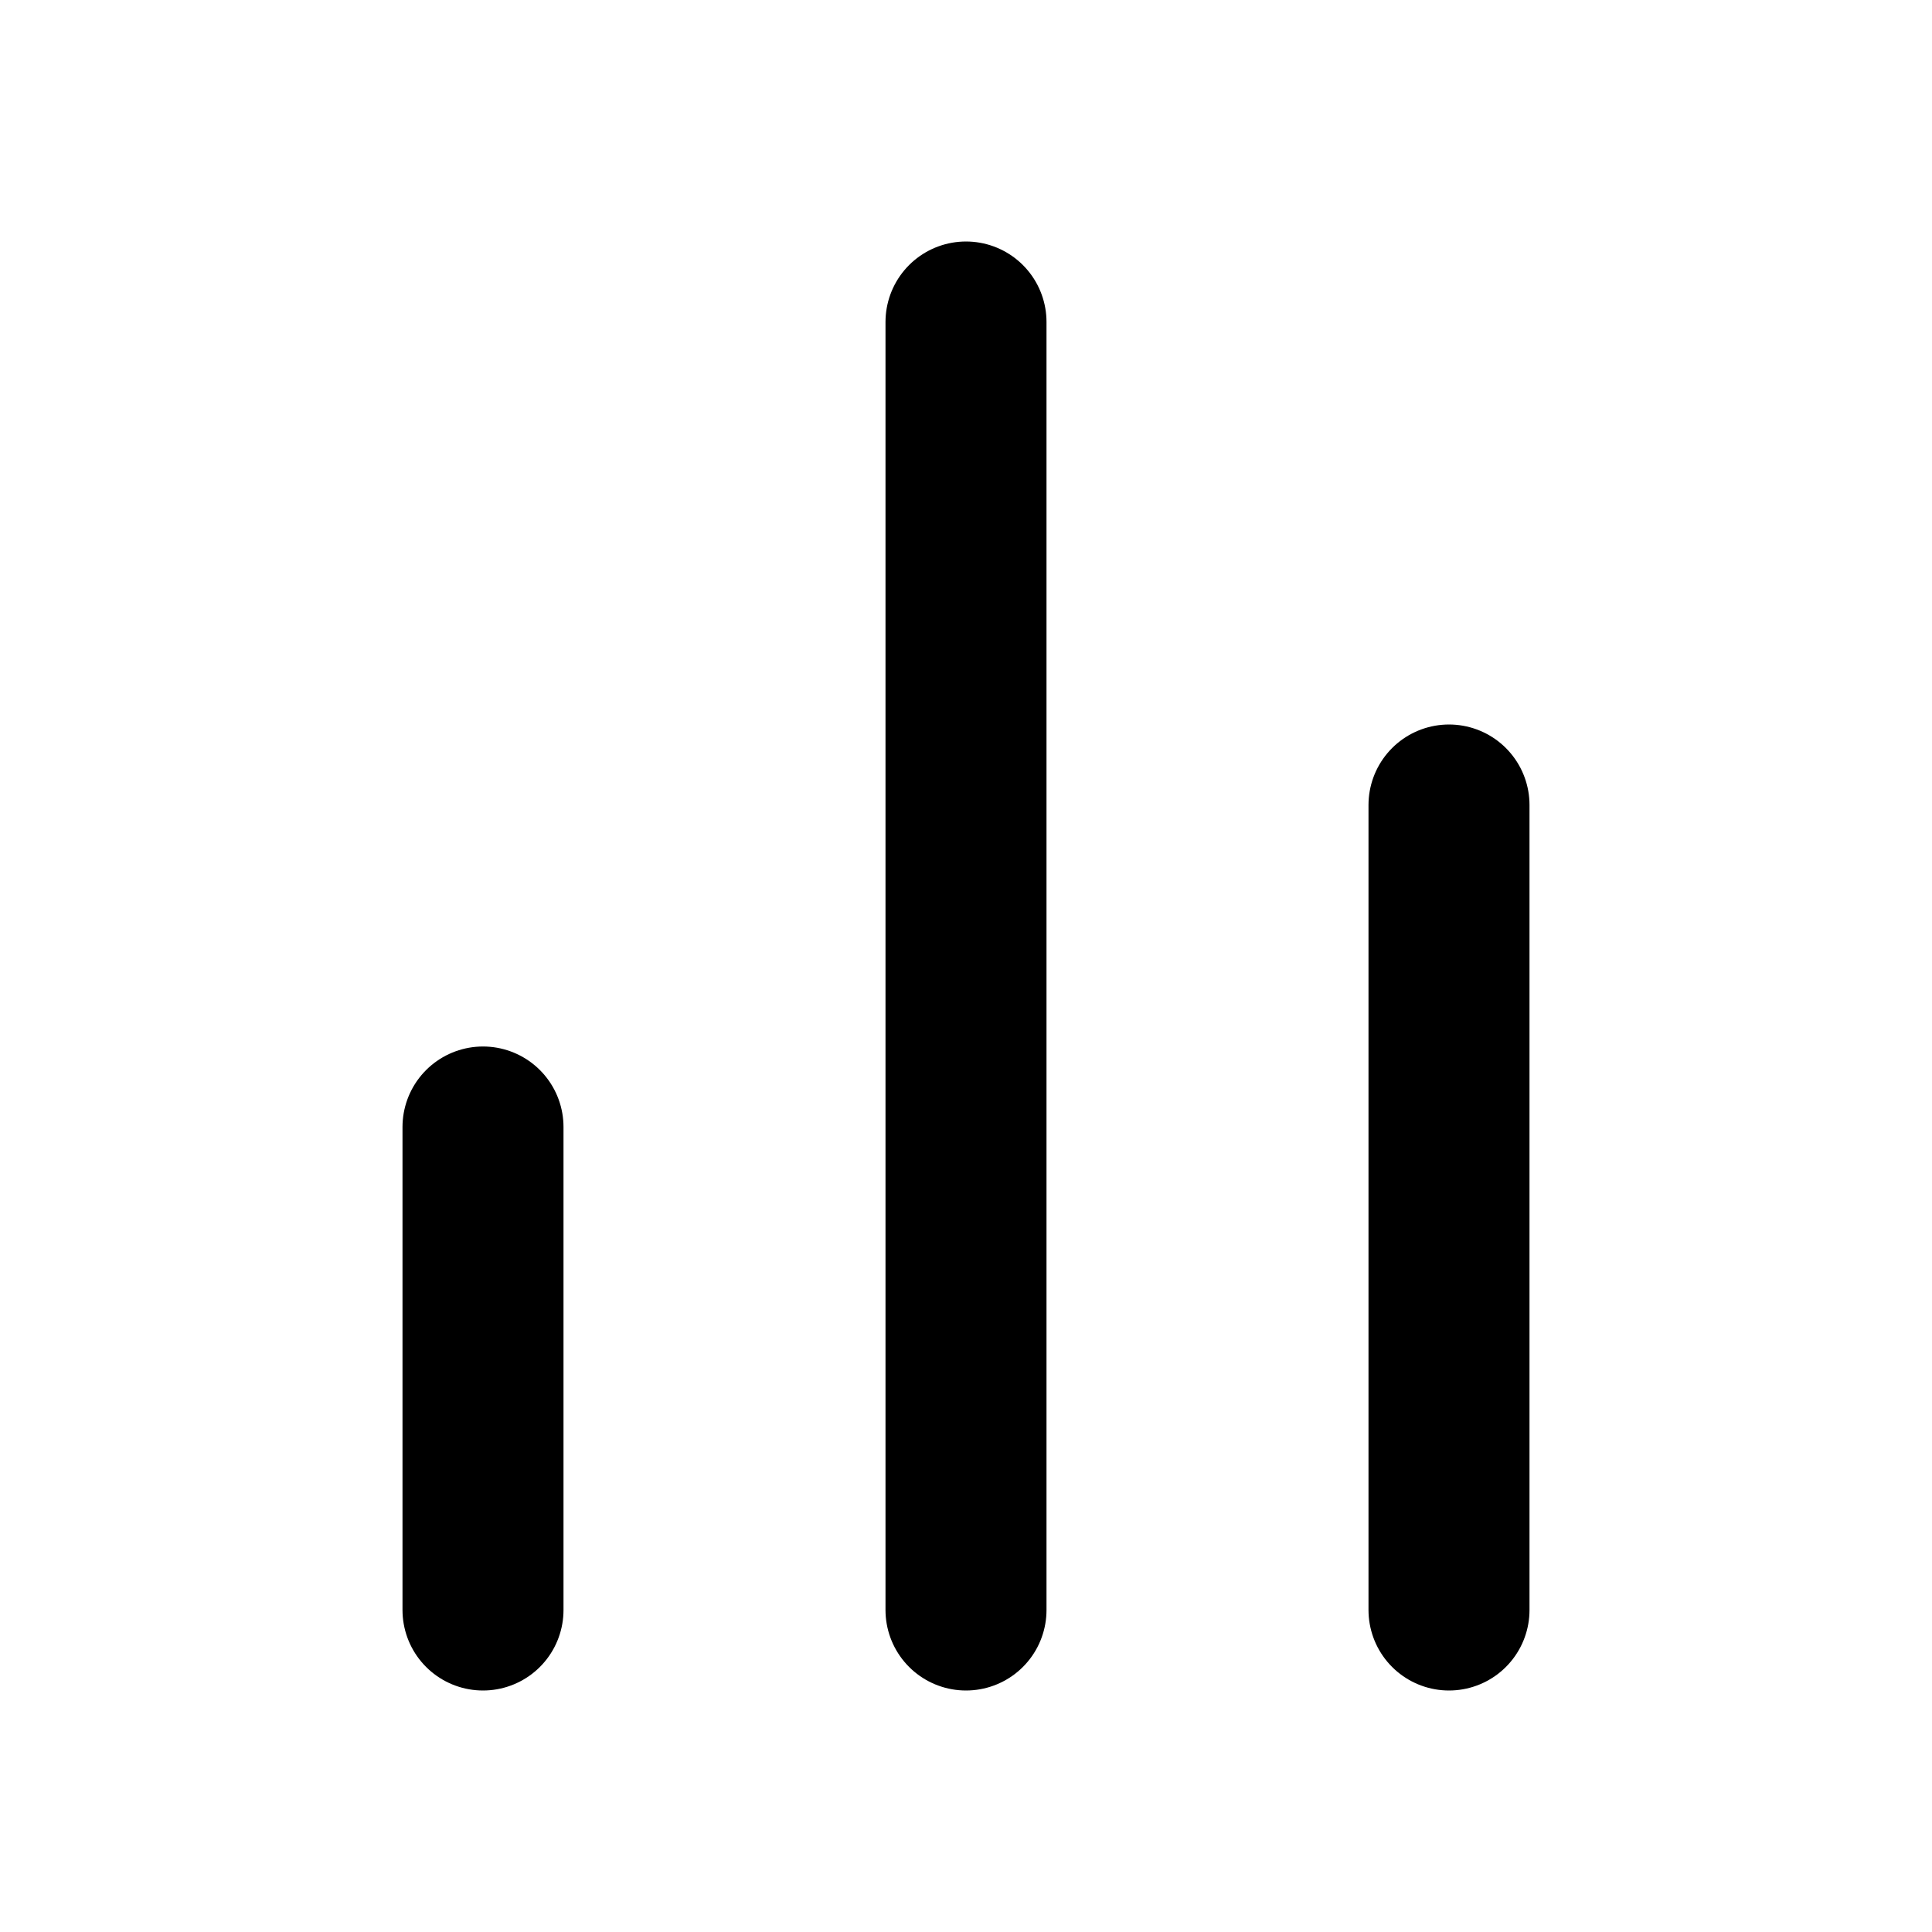
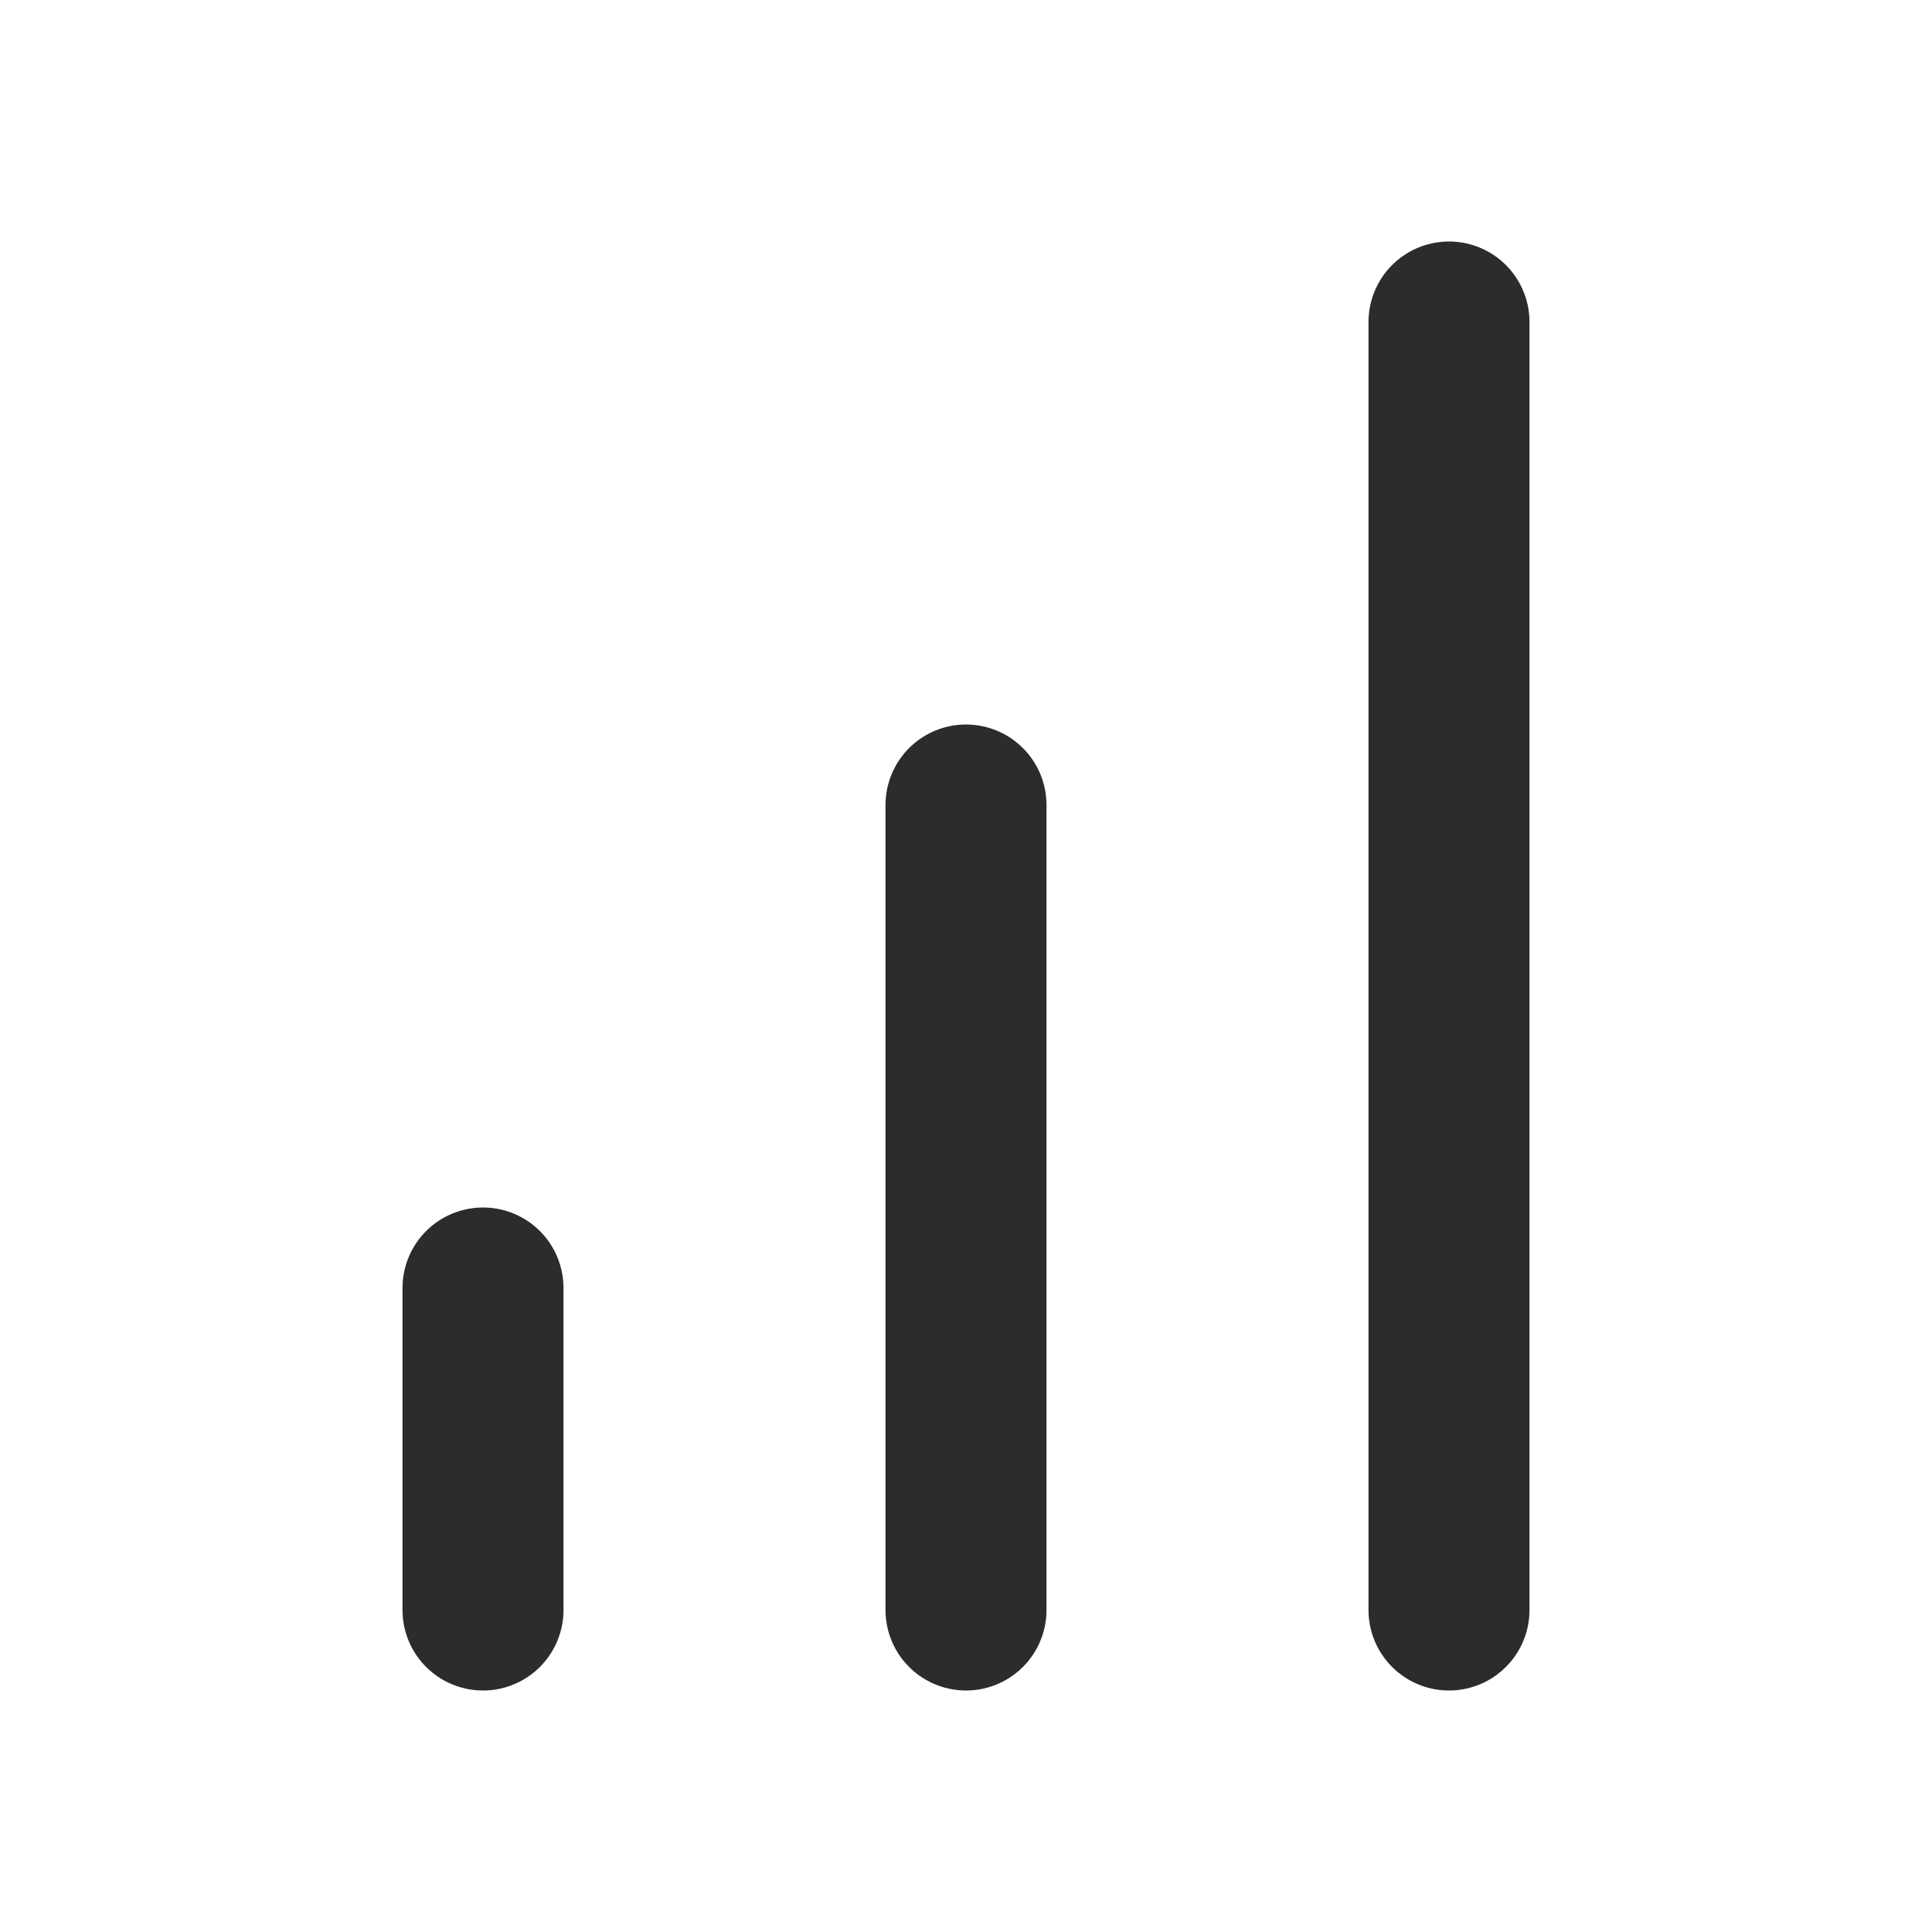
- <svg xmlns="http://www.w3.org/2000/svg" width="24" height="24" viewBox="0 0 24 24" fill="none" stroke="currentColor" stroke-width="2" stroke-linecap="round" stroke-linejoin="round" class="feather feather-bar-chart-2">
-   <line x1="18" y1="20" x2="18" y2="10" />
-   <line x1="12" y1="20" x2="12" y2="4" />
-   <line x1="6" y1="20" x2="6" y2="14" />
+ <svg xmlns="http://www.w3.org/2000/svg" width="24" height="24" viewBox="0 0 24 24" fill="none" stroke="#2C2C2C" stroke-width="2" stroke-linecap="round" stroke-linejoin="round" class="feather feather-bar-chart">
+   <line x1="12" y1="20" x2="12" y2="10" />
+   <line x1="18" y1="20" x2="18" y2="4" />
+   <line x1="6" y1="20" x2="6" y2="16" />
</svg>
